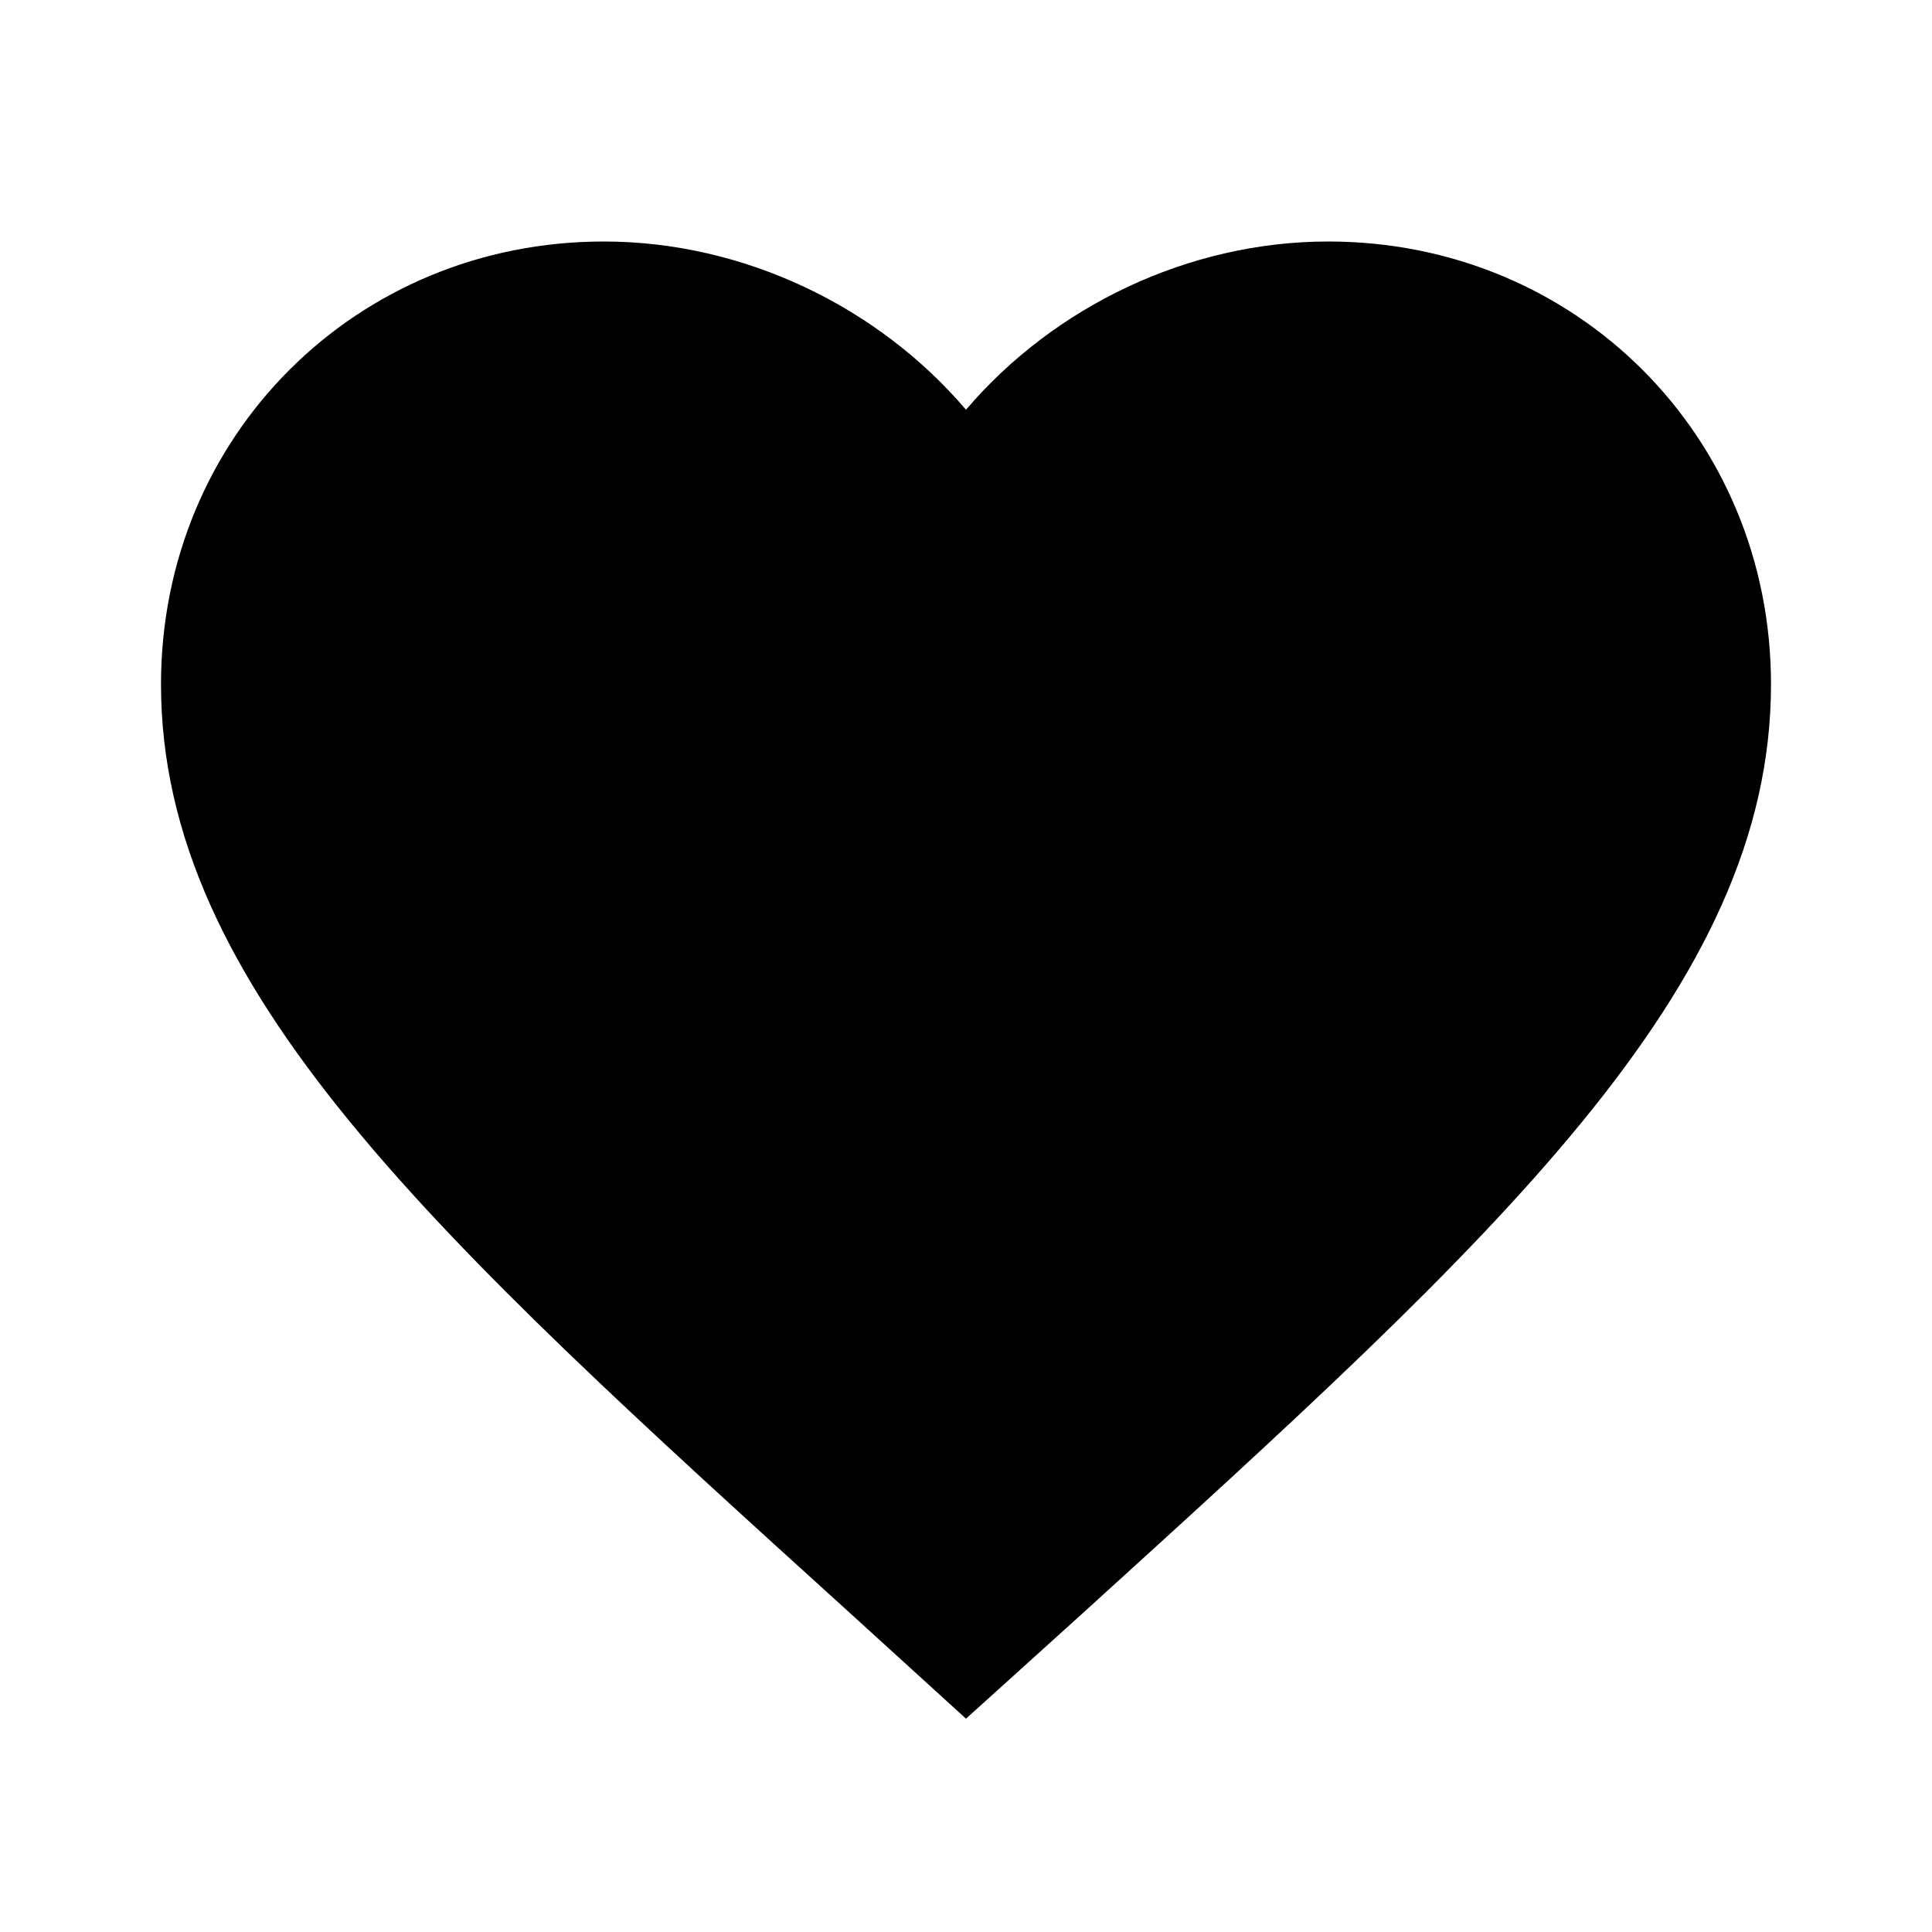
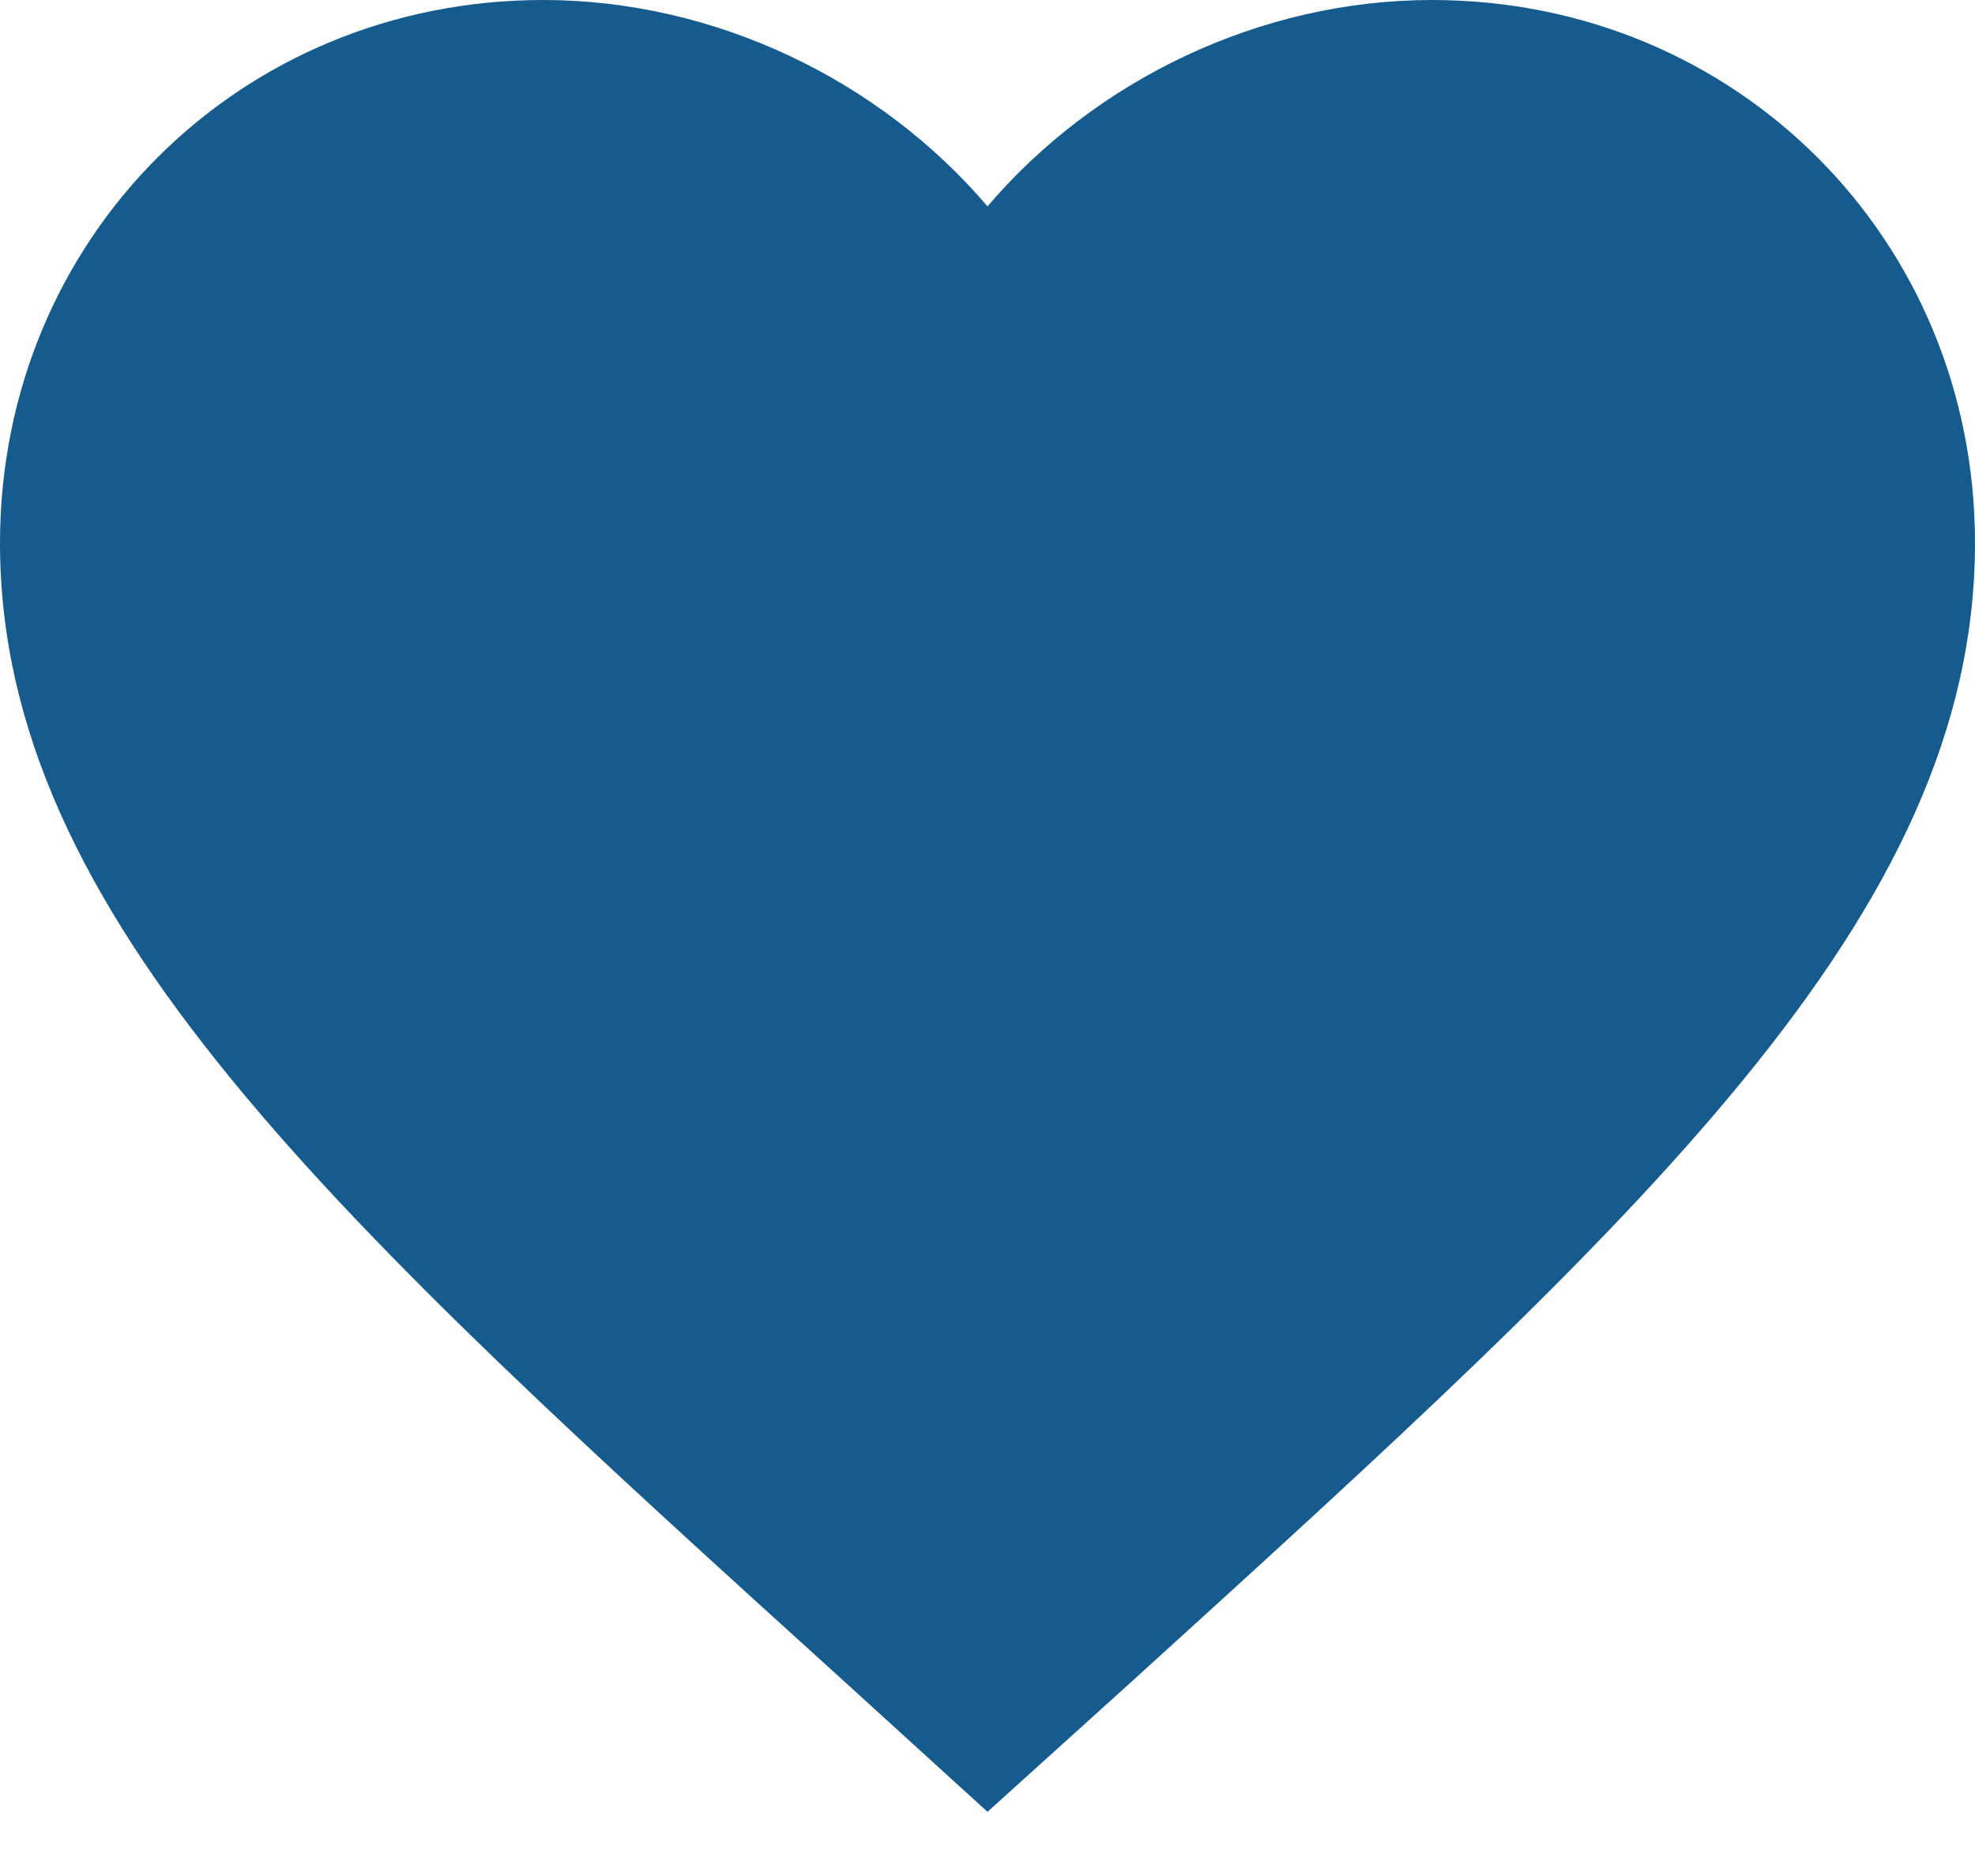
- <svg xmlns="http://www.w3.org/2000/svg" fill="#000000" height="24" viewBox="0 0 24 24" width="24">
-   <path d="M0 0h24v24H0z" fill="none" />
-   <path d="M12 21.35l-1.45-1.32C5.4 15.36 2 12.28 2 8.5 2 5.42 4.42 3 7.5 3c1.74 0 3.41.81 4.5 2.09C13.09 3.81 14.76 3 16.5 3 19.58 3 22 5.42 22 8.5c0 3.78-3.4 6.86-8.55 11.54L12 21.35z" />
+ <svg xmlns="http://www.w3.org/2000/svg" width="20px" height="19px" viewBox="0 0 20 19" version="1.1">
+   <defs />
+   <g id="Page-1" stroke="none" stroke-width="1" fill="none" fill-rule="evenodd">
+     <g id="ic_favorite_black_24px" transform="translate(-2, -3)" fill-rule="nonzero" fill="#165B8E">
+       <path d="M12,21.35 L10.55,20.03 C5.4,15.36 2,12.28 2,8.5 C2,5.42 4.42,3 7.5,3 C9.24,3 10.91,3.81 12,5.09 C13.09,3.81 14.76,3 16.5,3 C19.58,3 22,5.42 22,8.5 C22,12.28 18.6,15.36 13.45,20.04 L12,21.35 Z" id="Shape" />
+     </g>
+   </g>
</svg>
